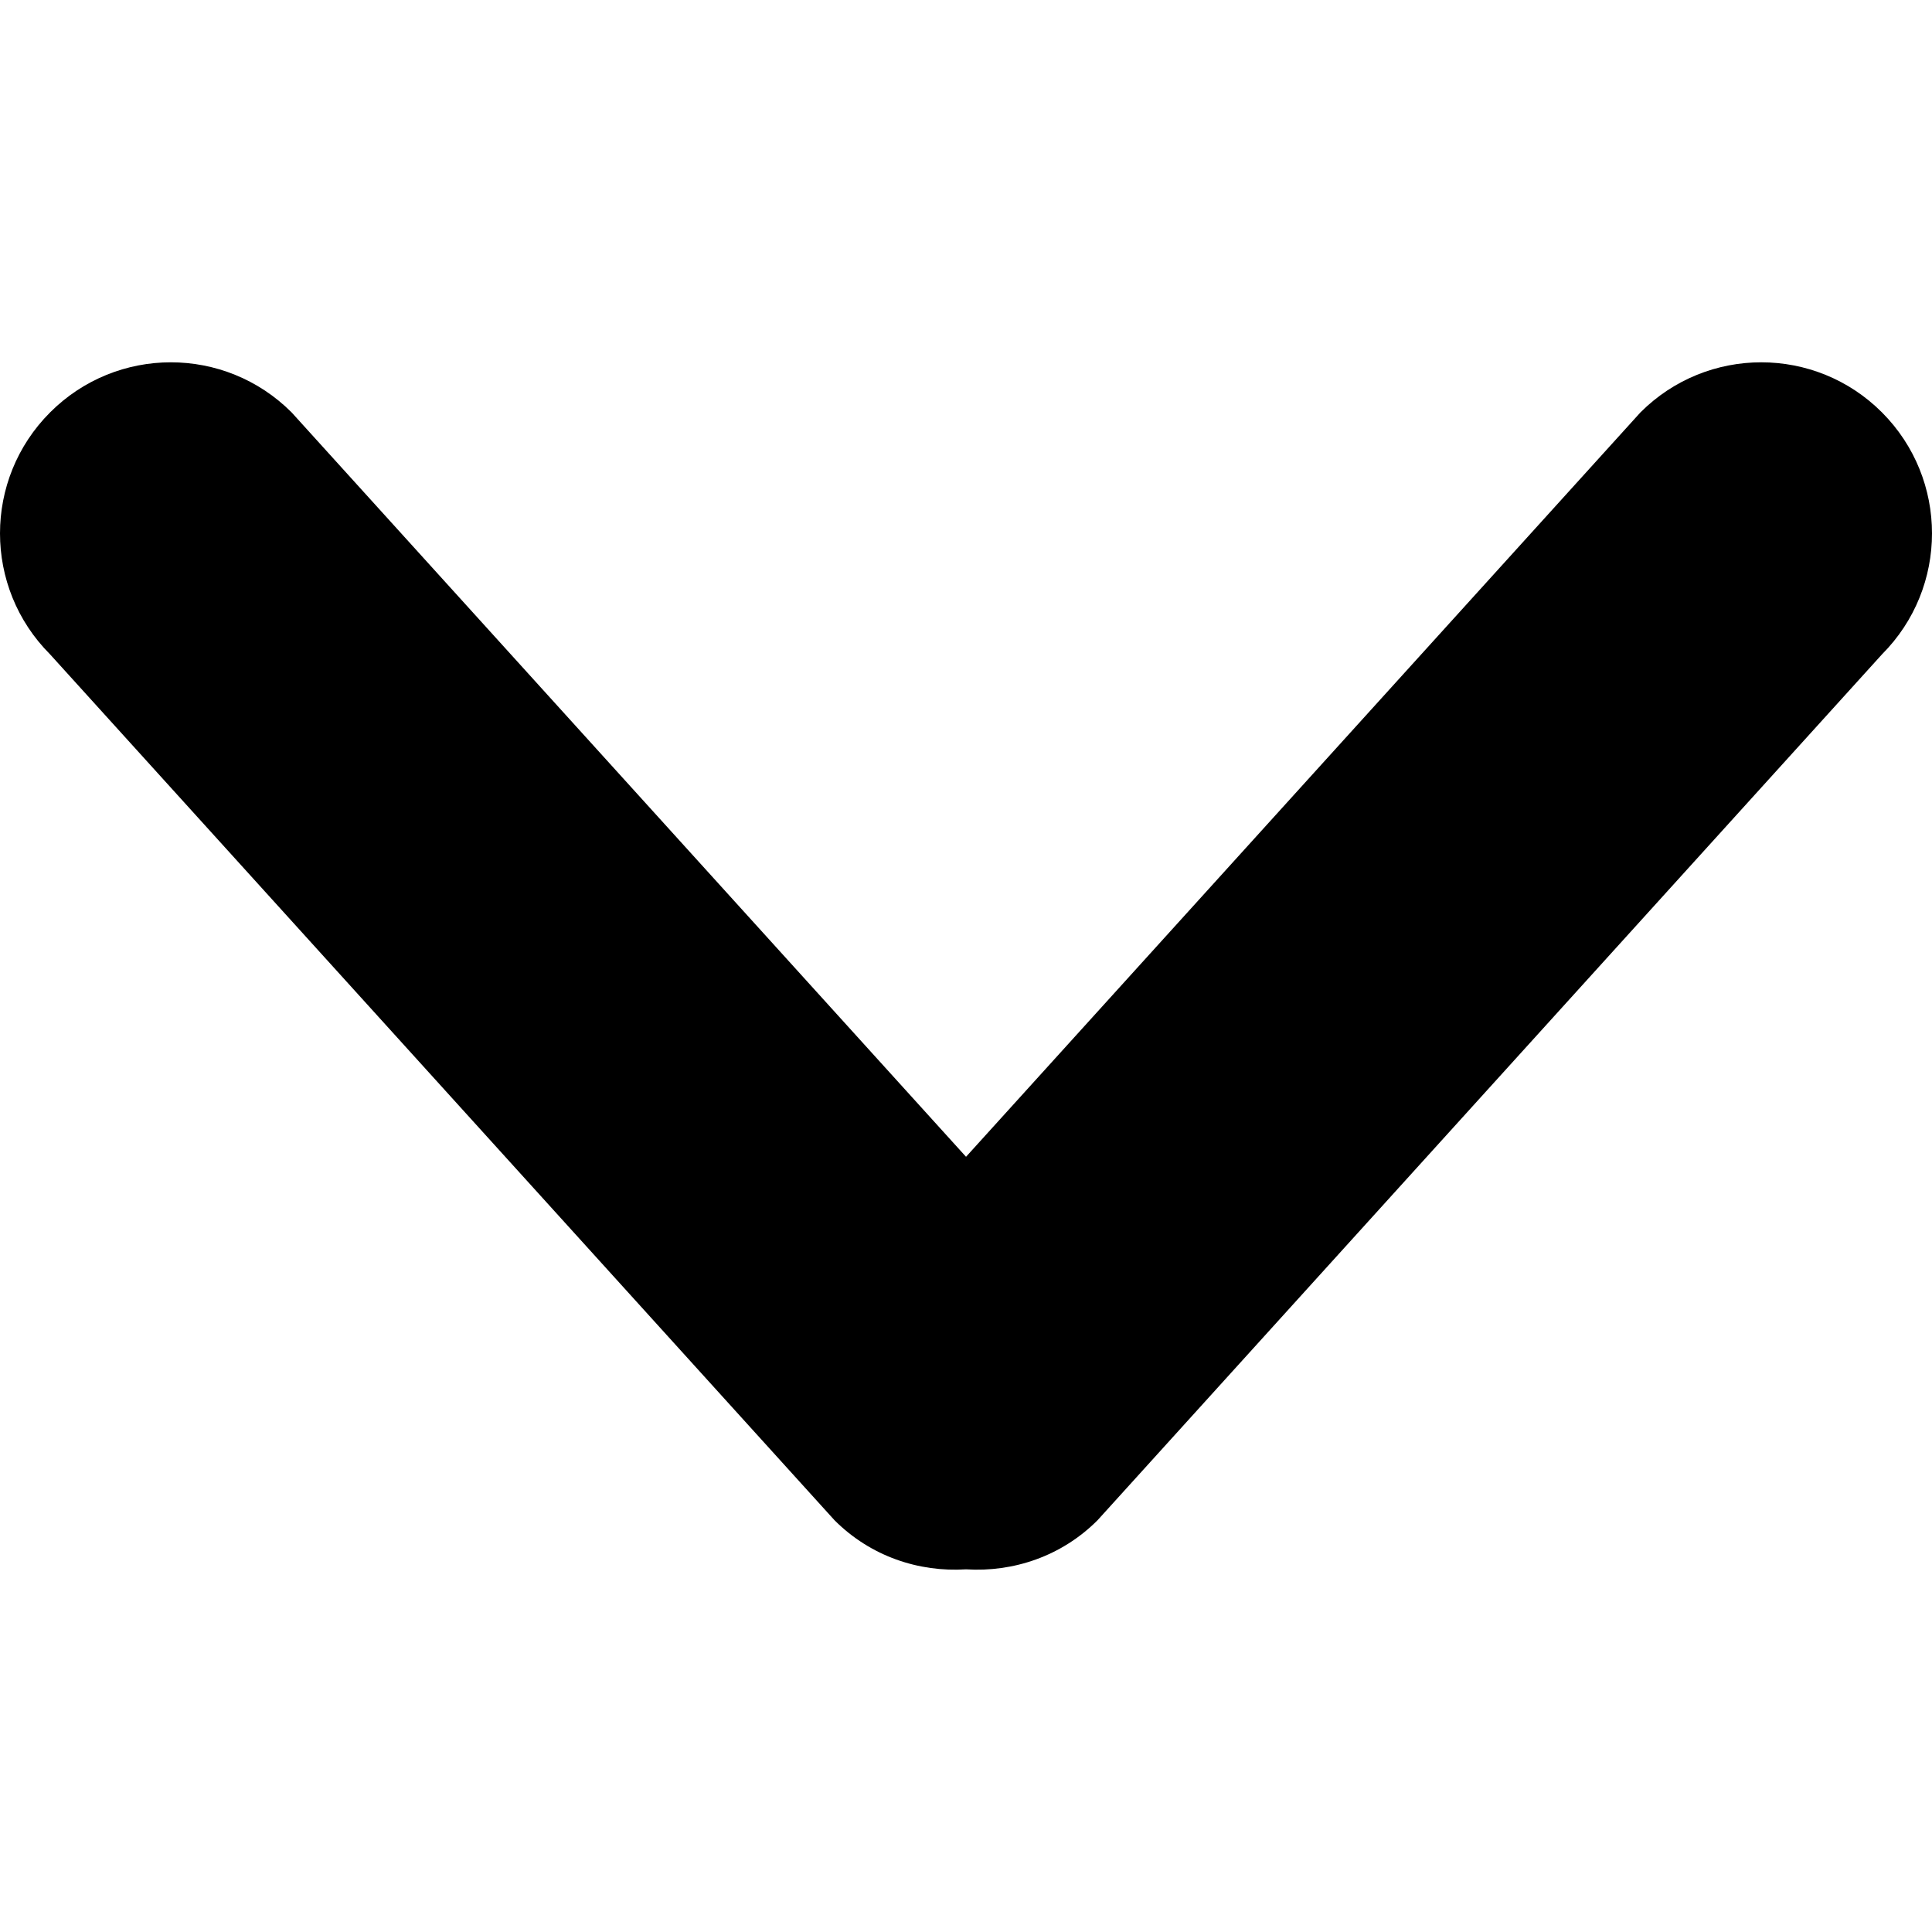
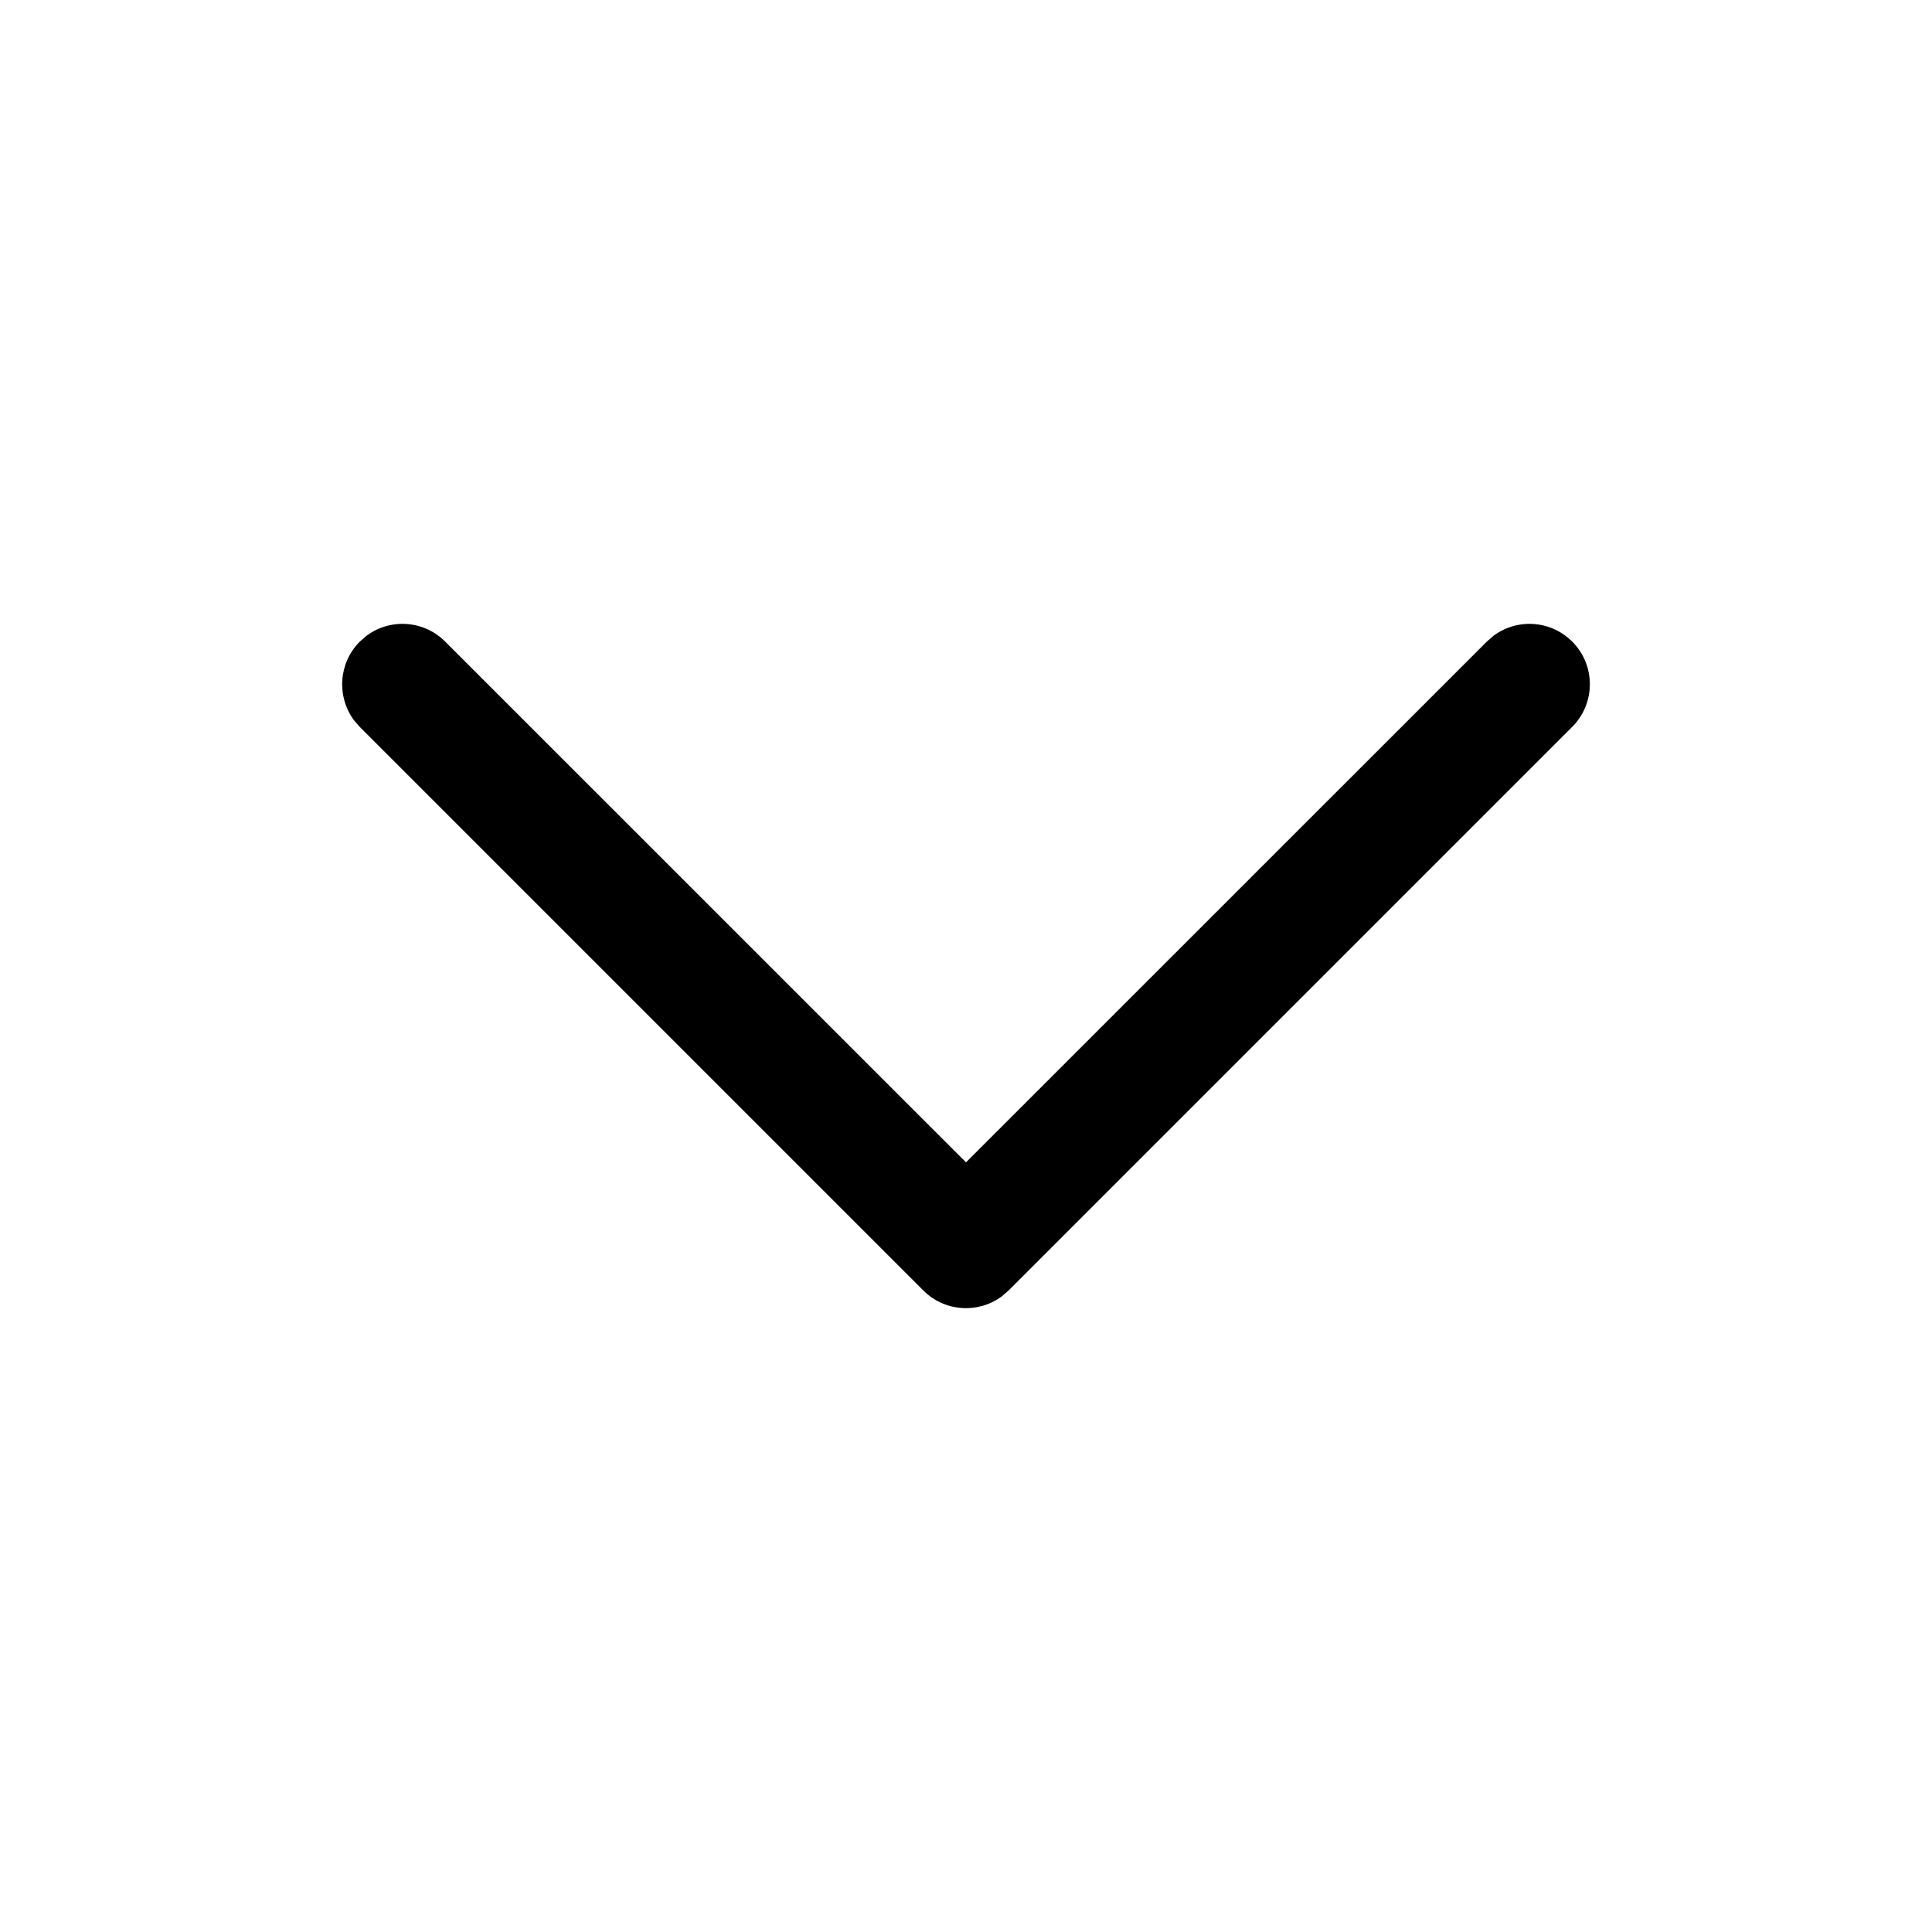
- <svg xmlns="http://www.w3.org/2000/svg" version="1.1" id="Capa_1" x="0px" y="0px" width="612.007px" height="612.007px" viewBox="0 0 612.007 612.007" style="enable-background:new 0 0 612.007 612.007;" xml:space="preserve">
-   <g>
-     <g id="_x31_0">
-       <g>
-         <path d="M596.168,130.647c-21.119-21.169-55.382-21.169-76.526,0L306.013,366.44L92.384,130.647     c-21.144-21.169-55.382-21.169-76.525,0c-21.144,21.169-21.144,55.458,0,76.627l248.504,274.31     c11.438,11.438,26.672,16.482,41.651,15.54c14.953,0.942,30.213-4.102,41.65-15.54l248.505-274.31     C617.287,186.105,617.287,151.817,596.168,130.647z" />
-       </g>
+ <svg xmlns="http://www.w3.org/2000/svg" width="24px" height="24px" viewBox="0 0 24 24" version="1.1" id="svg1">
+   <defs id="defs1" />
+   <g id="Iconly/Light-Outline/Arrow---Up-2" stroke="none" stroke-width="1" fill="none" fill-rule="evenodd" transform="matrix(1,0,0,-1,0,24)">
+     <g id="Arrow---Up-2" transform="rotate(180,10,8.25)" fill="#000000" fill-rule="nonzero">
+       <path d="M 0.47,0.47 C 0.736,0.203 1.153,0.179 1.446,0.397 L 1.53,0.47 8,6.939 14.47,0.47 C 14.736,0.203 15.153,0.179 15.446,0.397 l 0.084,0.073 c 0.266,0.266 0.29,0.683 0.073,0.977 l -0.073,0.084 -7,7 C 8.264,8.797 7.847,8.821 7.554,8.603 l -0.084,-0.073 -7,-7 c -0.293,-0.293 -0.293,-0.768 0,-1.061 z" id="Stroke-1" />
    </g>
  </g>
-   <g>
- </g>
-   <g>
- </g>
-   <g>
- </g>
-   <g>
- </g>
-   <g>
- </g>
-   <g>
- </g>
-   <g>
- </g>
-   <g>
- </g>
-   <g>
- </g>
-   <g>
- </g>
-   <g>
- </g>
-   <g>
- </g>
-   <g>
- </g>
-   <g>
- </g>
-   <g>
- </g>
</svg>
